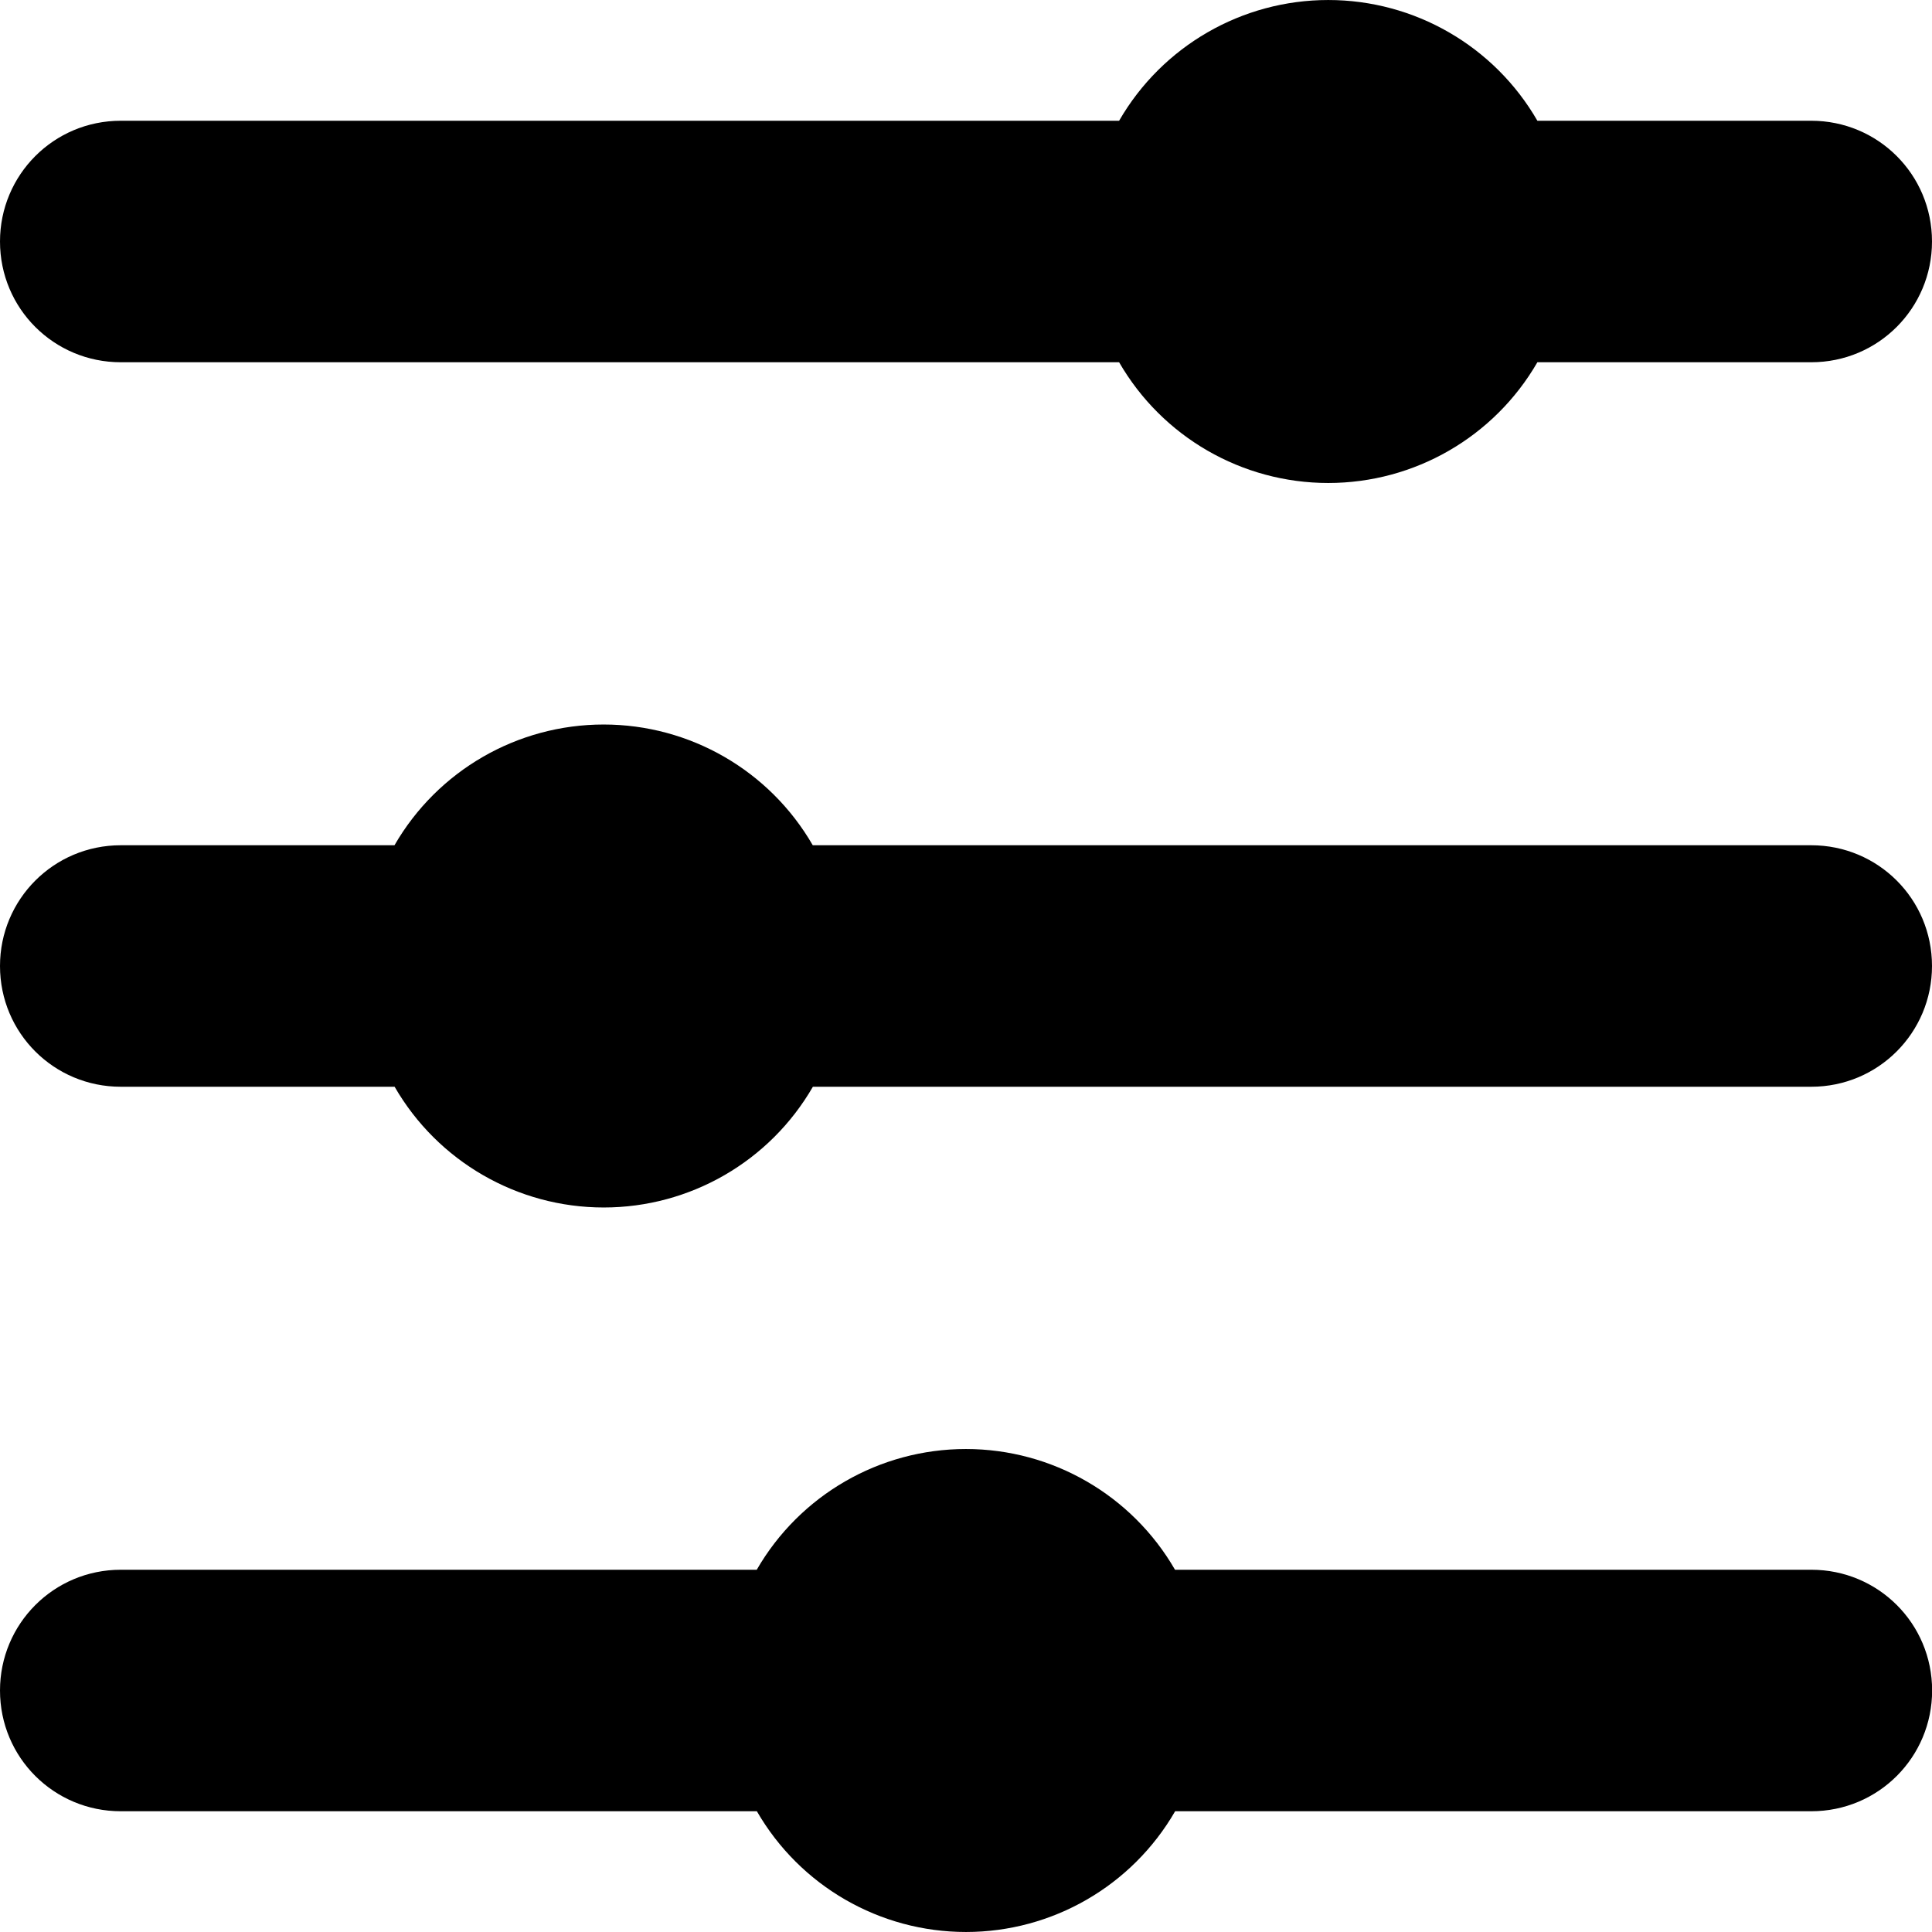
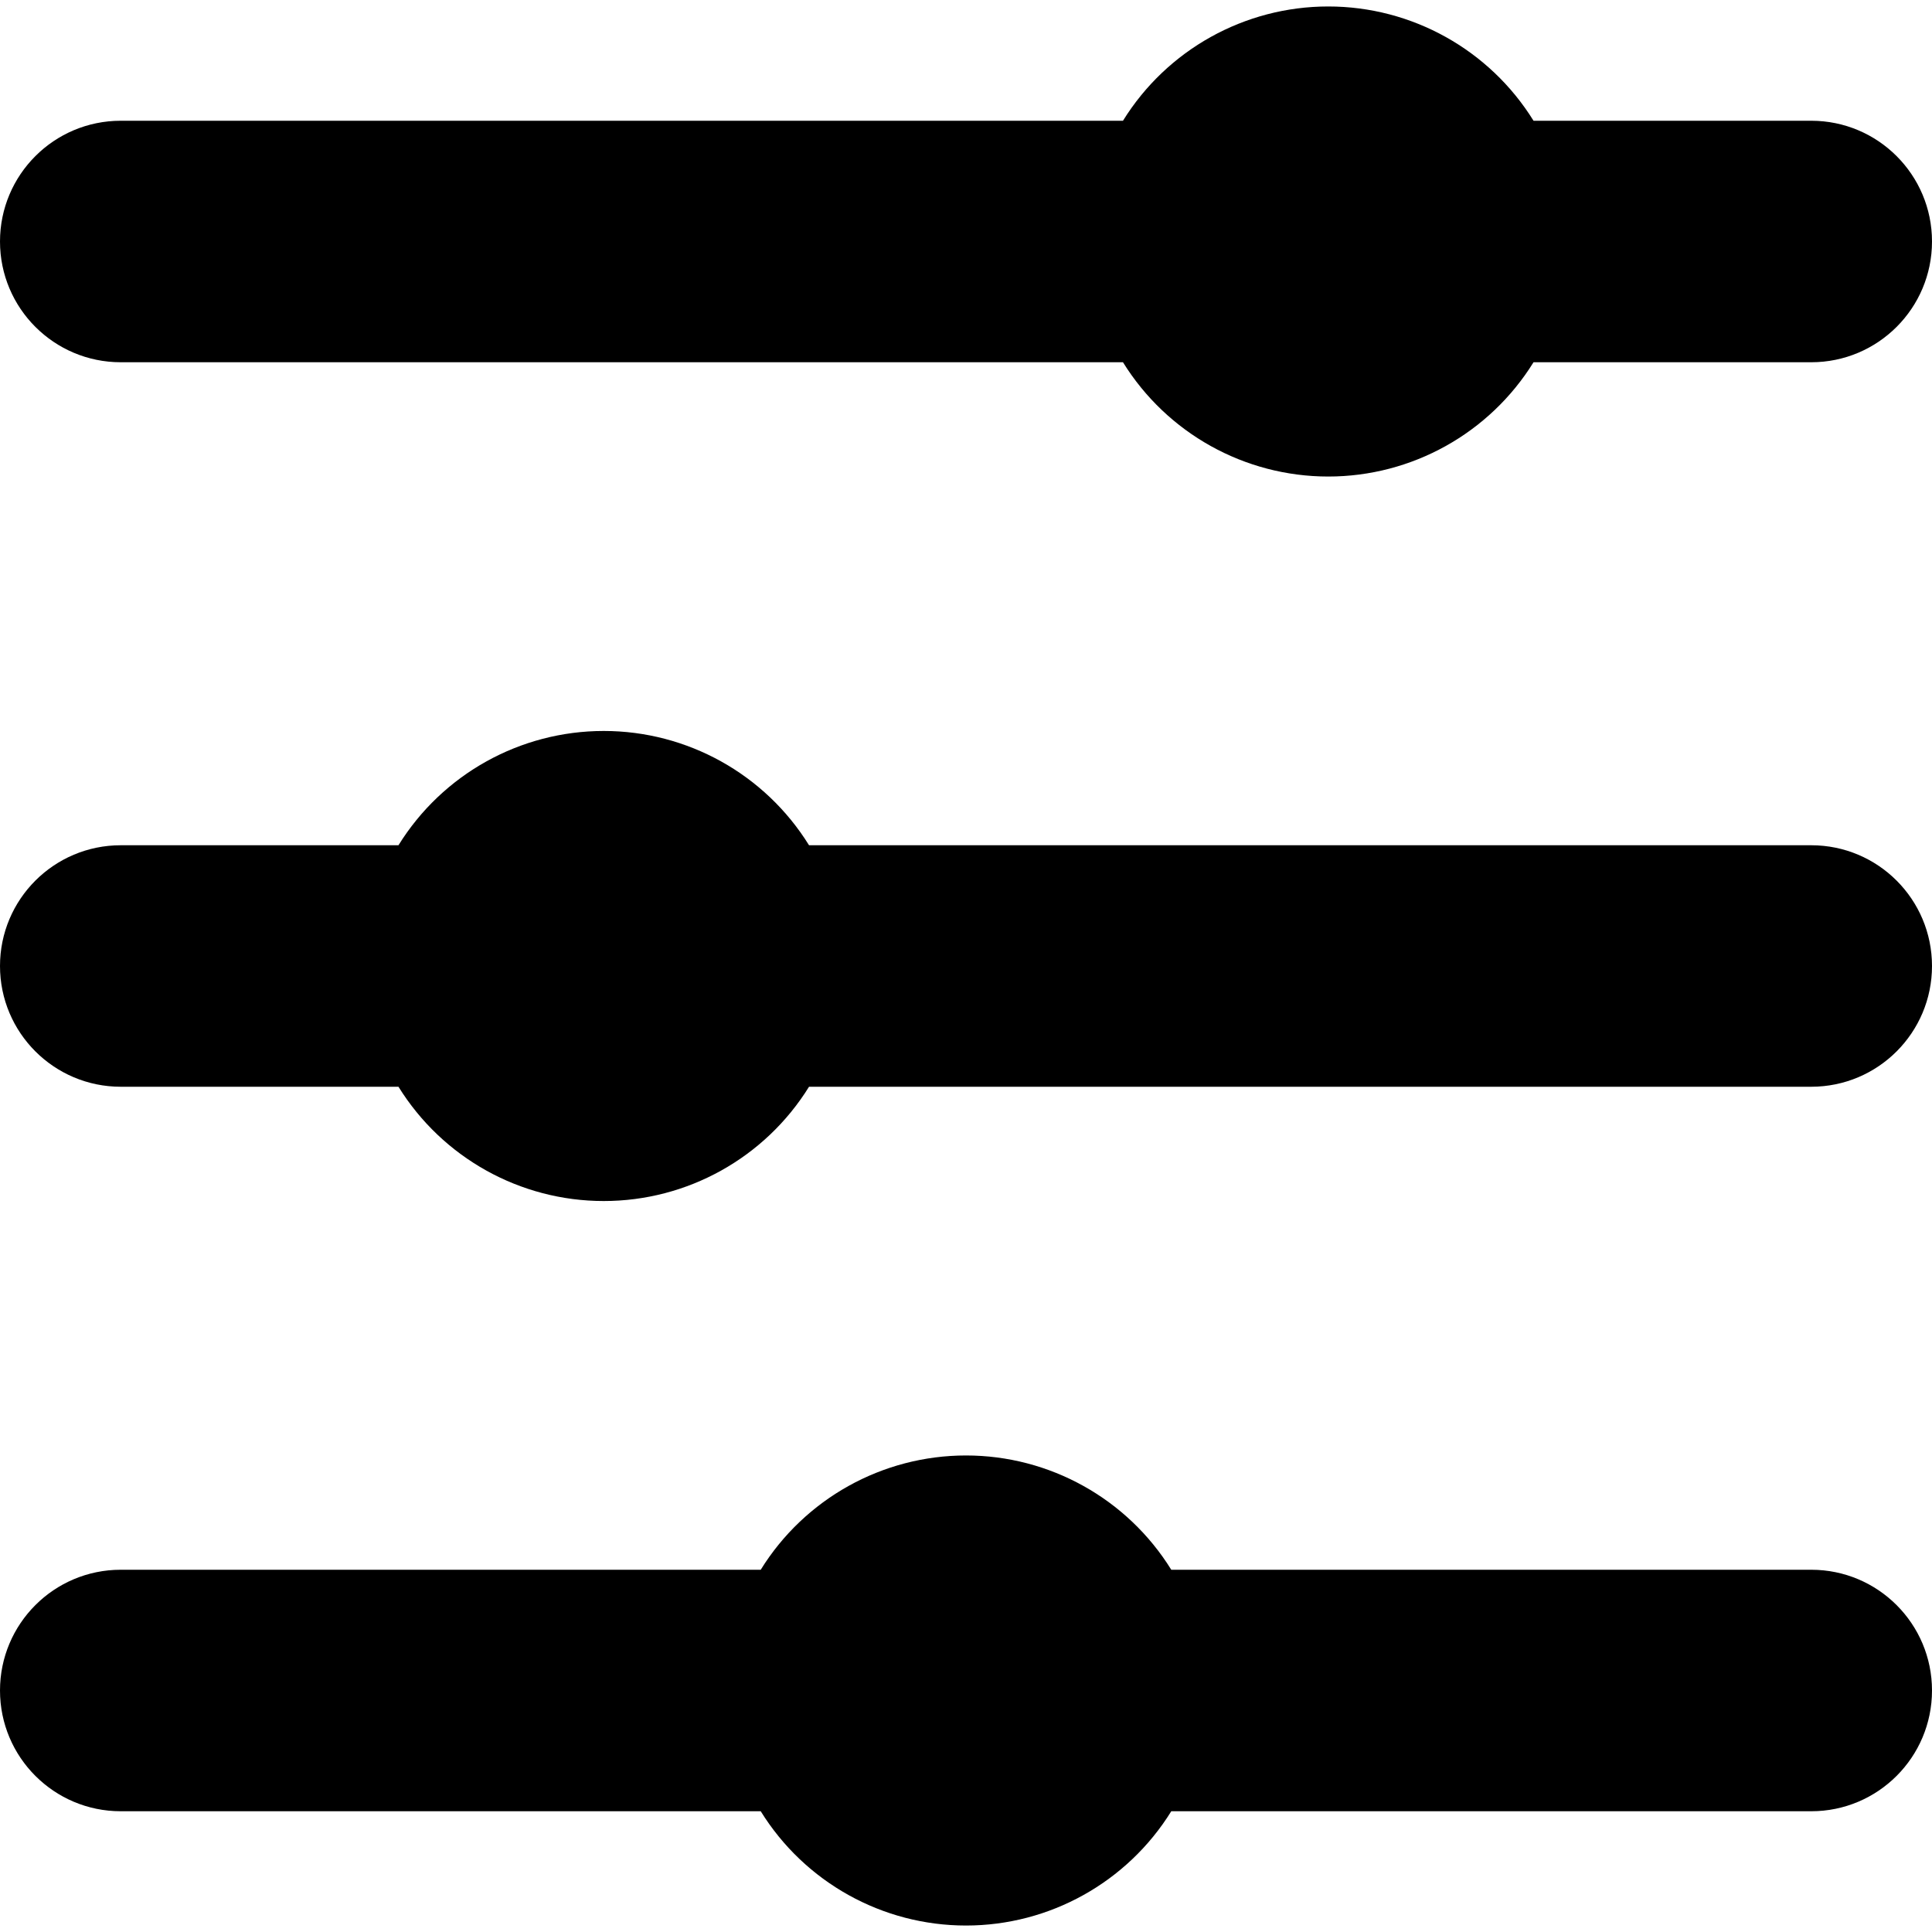
<svg xmlns="http://www.w3.org/2000/svg" width="16" height="16">
-   <path d="M9.732 15H15c.556 0 1.001-.448 1.001-1 0-.556-.448-1-1-1H9.731a2 2 0 0 0-3.464 0H1C.445 13 0 13.448 0 14c0 .556.448 1 1 1h5.268a2 2 0 0 0 3.464 0zm-3-6H15C15.555 9 16 8.552 16 8c0-.556-.448-1-1-1H6.731a2 2 0 0 0-3.464 0H1C.445 7 0 7.448 0 8c0 .556.448 1 1 1h2.268a2 2 0 0 0 3.464 0zm6-6H15C15.555 3 16 2.552 16 2c0-.556-.448-1-1-1h-2.268a2 2 0 0 0-3.464 0H1C.445 1 0 1.448 0 2c0 .556.448 1 1 1h8.268a2 2 0 0 0 3.464 0z" id="a" />
+   <path d="M9.7 15H15a1 1 0 1 0 0-2H9.7a2 2 0 0 0-3.4 0H1a1 1 0 1 0 0 2h5.3a2 2 0 0 0 3.4 0zm-3-6H15a1 1 0 1 0 0-2H6.7a2 2 0 0 0-3.4 0H1a1 1 0 1 0 0 2h2.3a2 2 0 0 0 3.4 0zm6-6H15a1 1 0 1 0 0-2h-2.3a2 2 0 0 0-3.4 0H1a1 1 0 1 0 0 2h8.3a2 2 0 0 0 3.4 0z" />
</svg>
